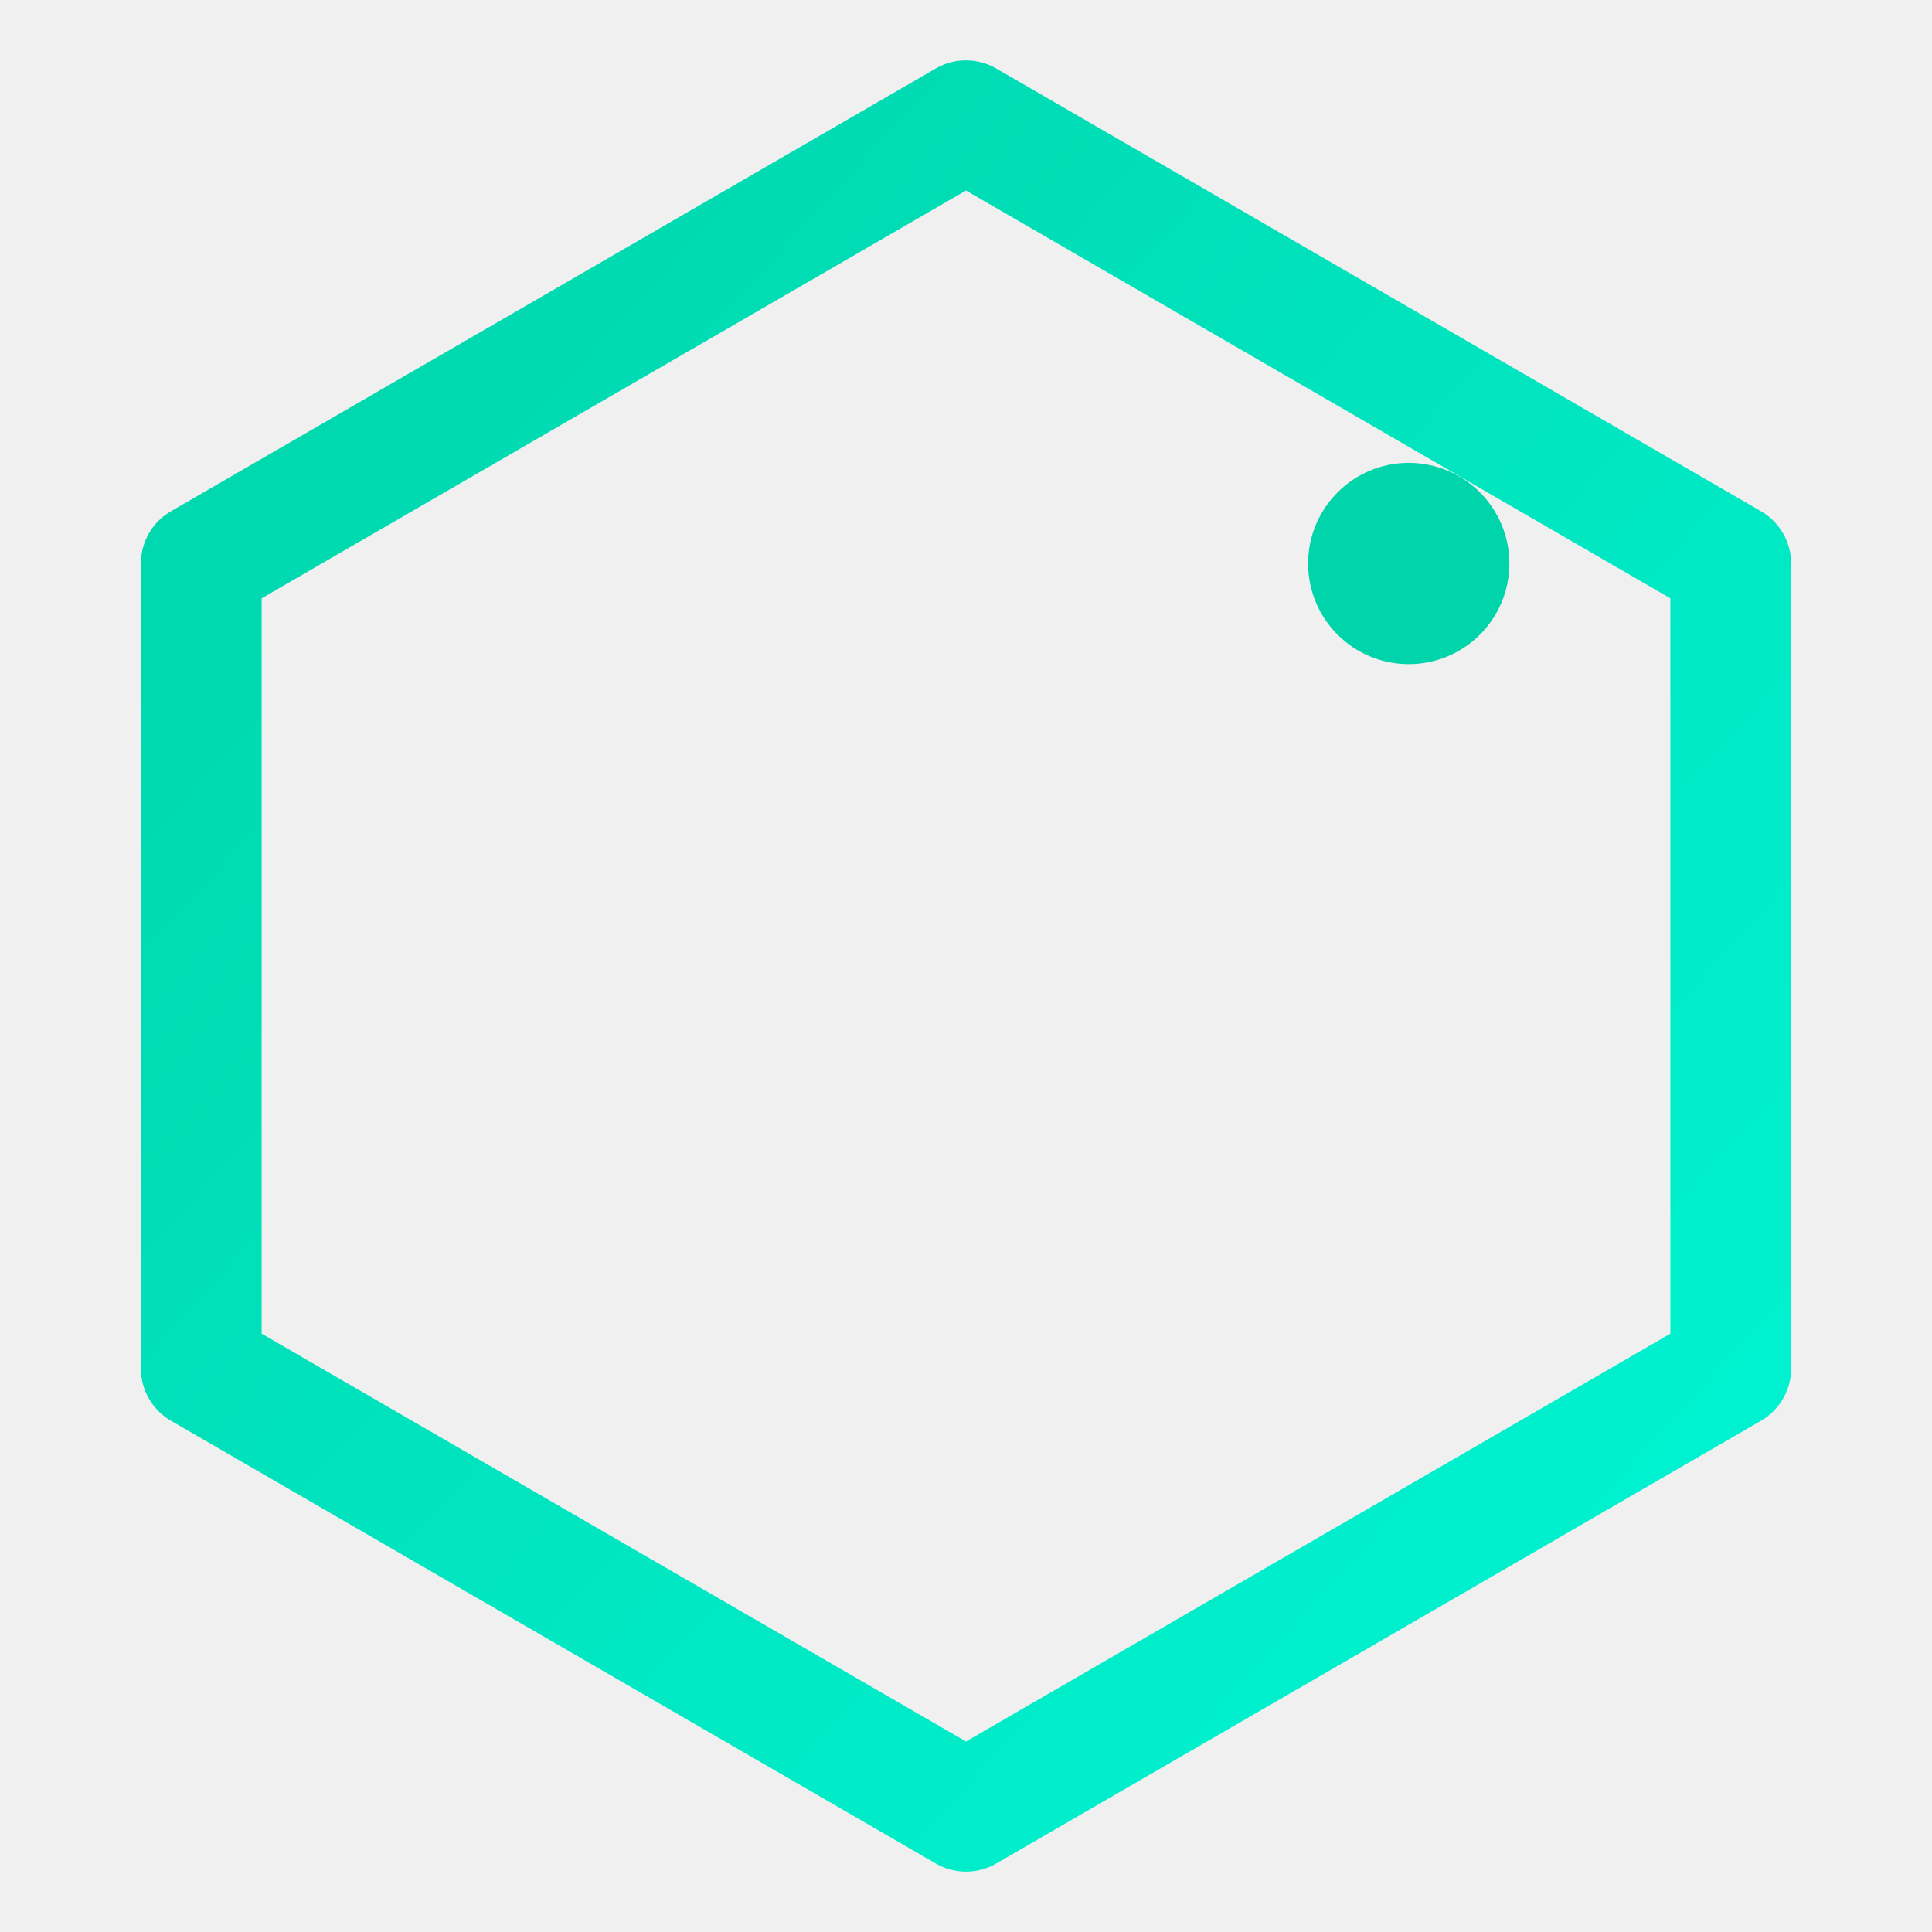
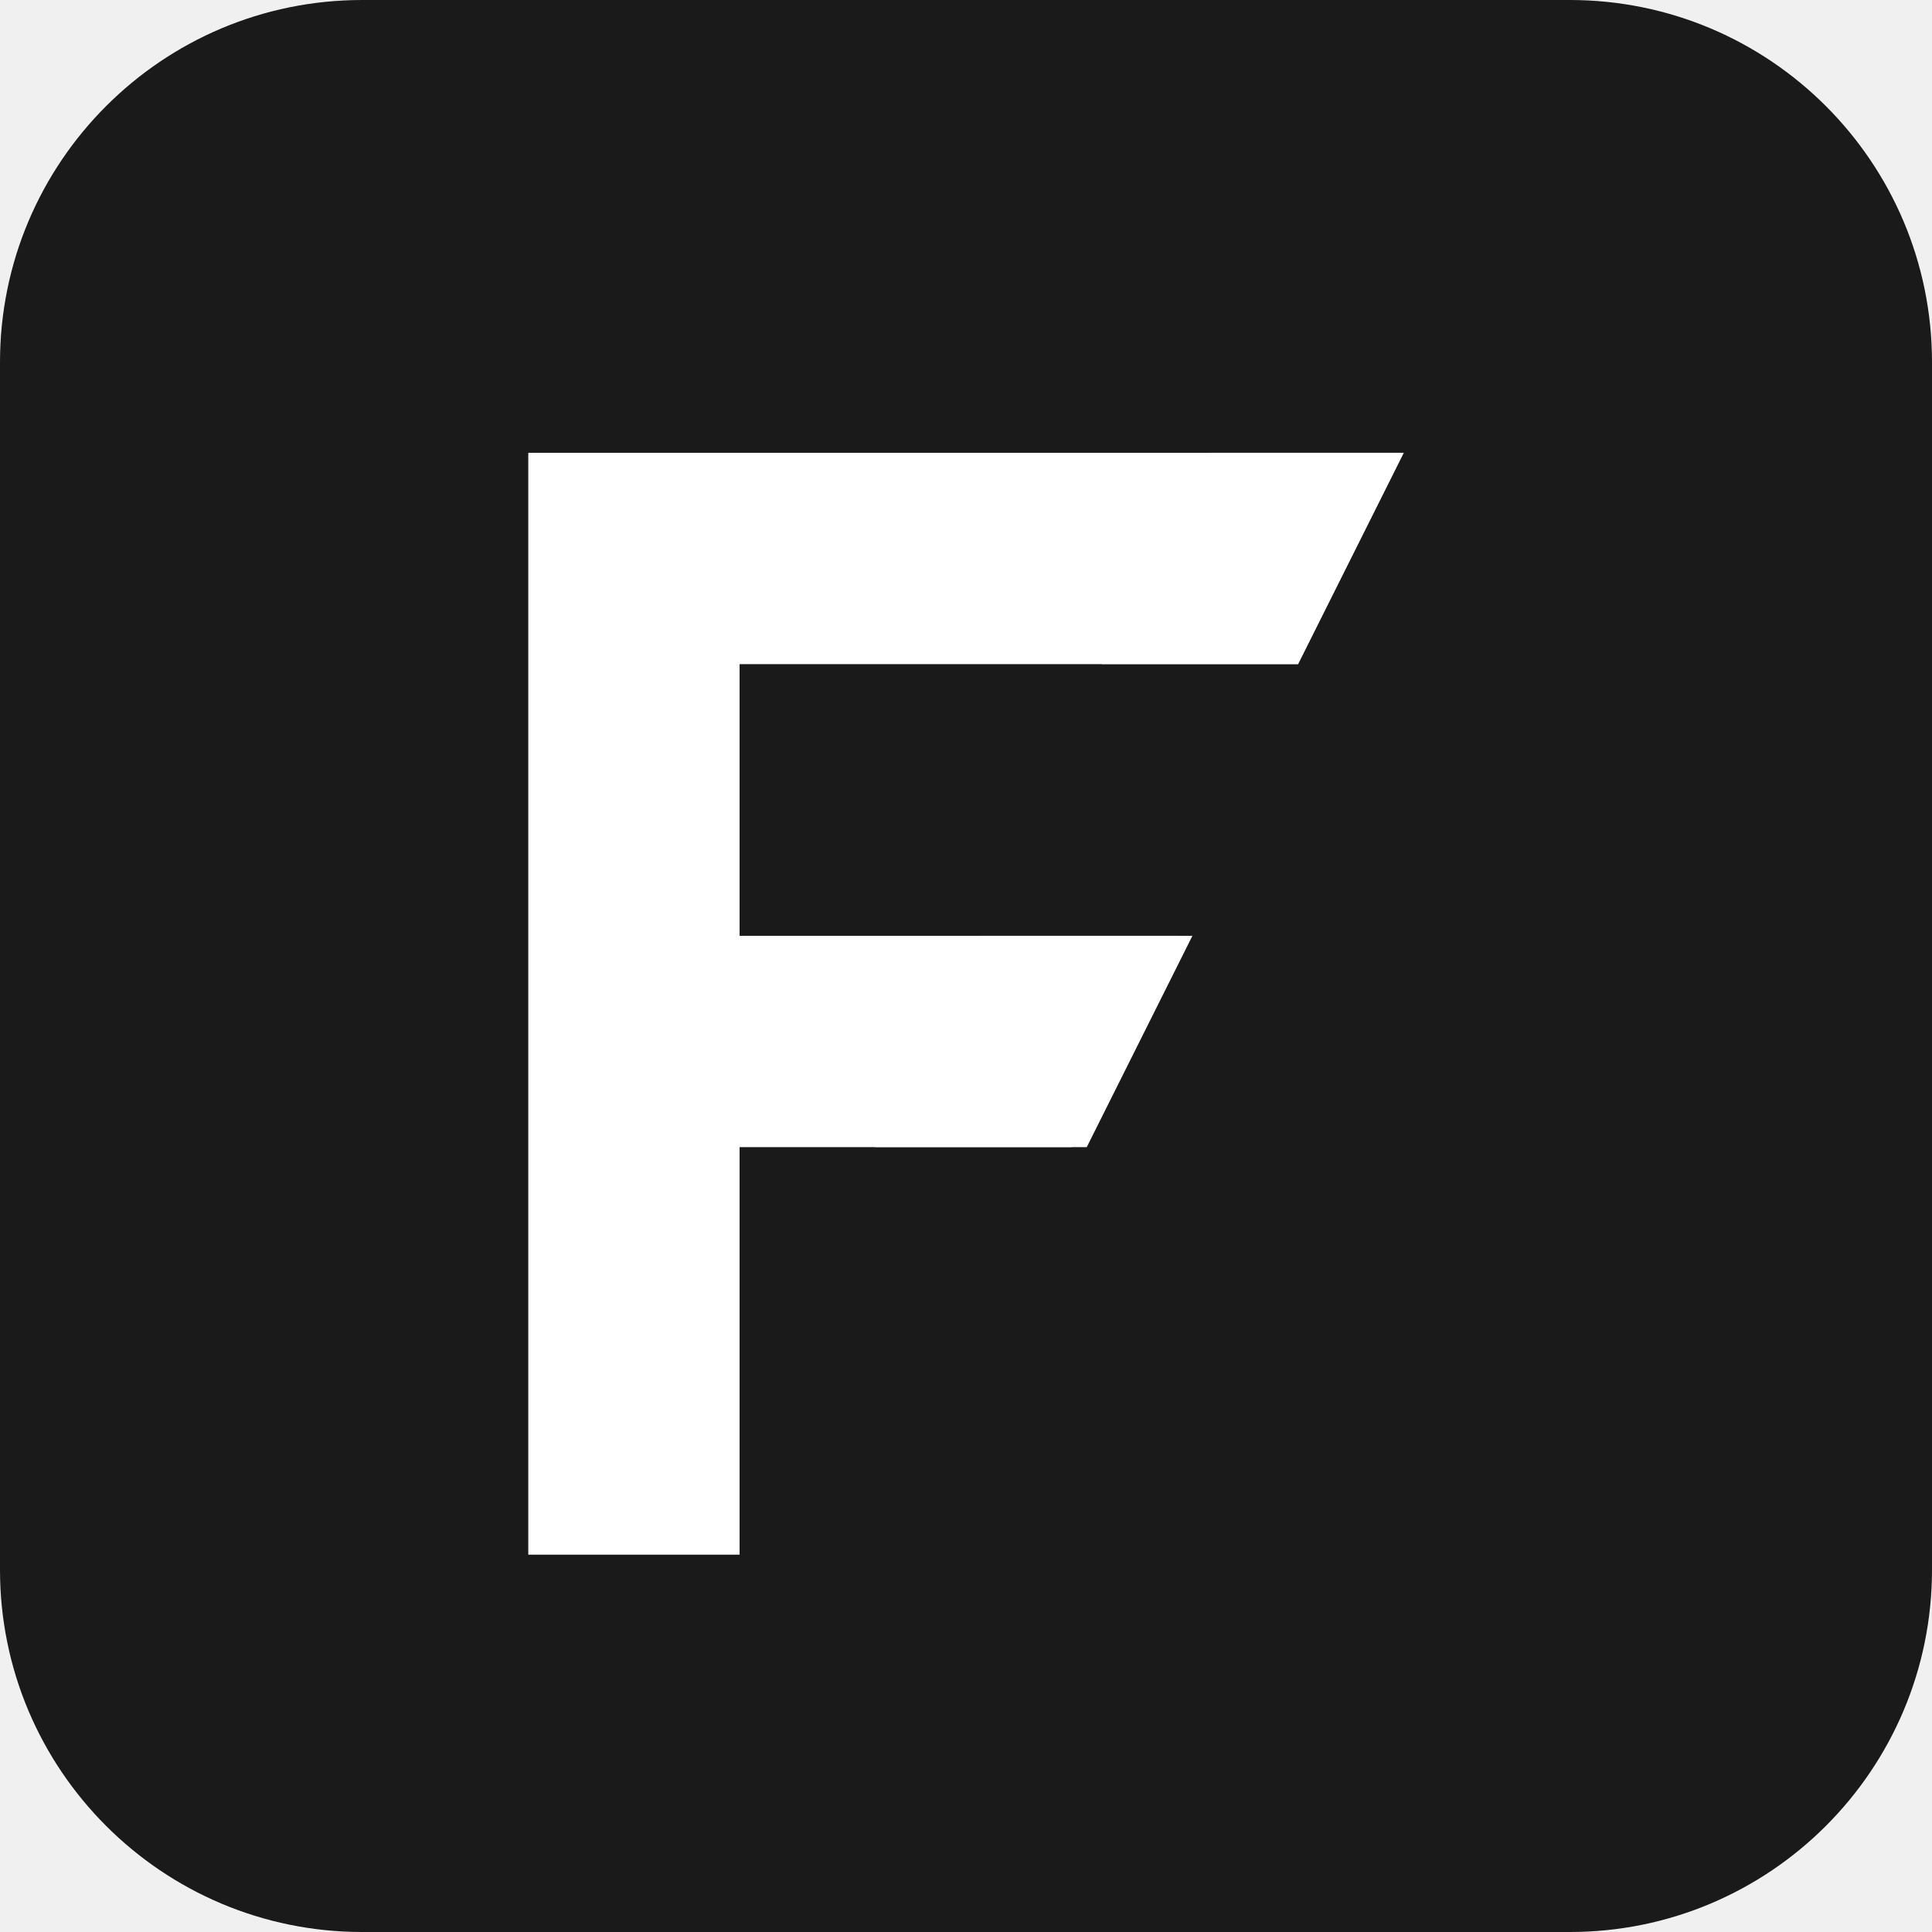
- <svg xmlns="http://www.w3.org/2000/svg" width="32" height="32" viewBox="0 0 48 48" fill="none">
-   <defs>
-     <linearGradient id="favGrad" x1="0%" y1="0%" x2="100%" y2="100%">
-       <stop offset="0%" stop-color="#00D4AA" />
-       <stop offset="100%" stop-color="#00F5D4" />
-     </linearGradient>
-   </defs>
-   <path d="M24 3L43 14V34L24 45L5 34V14L24 3Z" fill="none" stroke="url(#favGrad)" stroke-width="3" stroke-linejoin="round" />
-   <path d="M16 14H32" stroke="url(#favGrad)" stroke-width="3" stroke-linecap="round" />
-   <path d="M16 14V34" stroke="url(#favGrad)" stroke-width="3" stroke-linecap="round" />
-   <path d="M16 24H28" stroke="url(#favGrad)" stroke-width="3" stroke-linecap="round" />
-   <circle cx="35" cy="14" r="2.5" fill="#00D4AA" />
+ <svg xmlns="http://www.w3.org/2000/svg" width="32" height="32" viewBox="0 0 512 512" fill="none">
+   <rect width="512" height="512" rx="96" fill="#1A1A1A" />
+   <path d="M140 120h232l-28 56H196v72h120l-28 56H196v108h-56V120z" fill="white" />
+   <path d="M320 120l52-0-28 56h-52l28-56z" fill="white" opacity="0.7" />
+   <path d="M260 248l52 0-28 56h-52l28-56z" fill="white" opacity="0.7" />
</svg>
